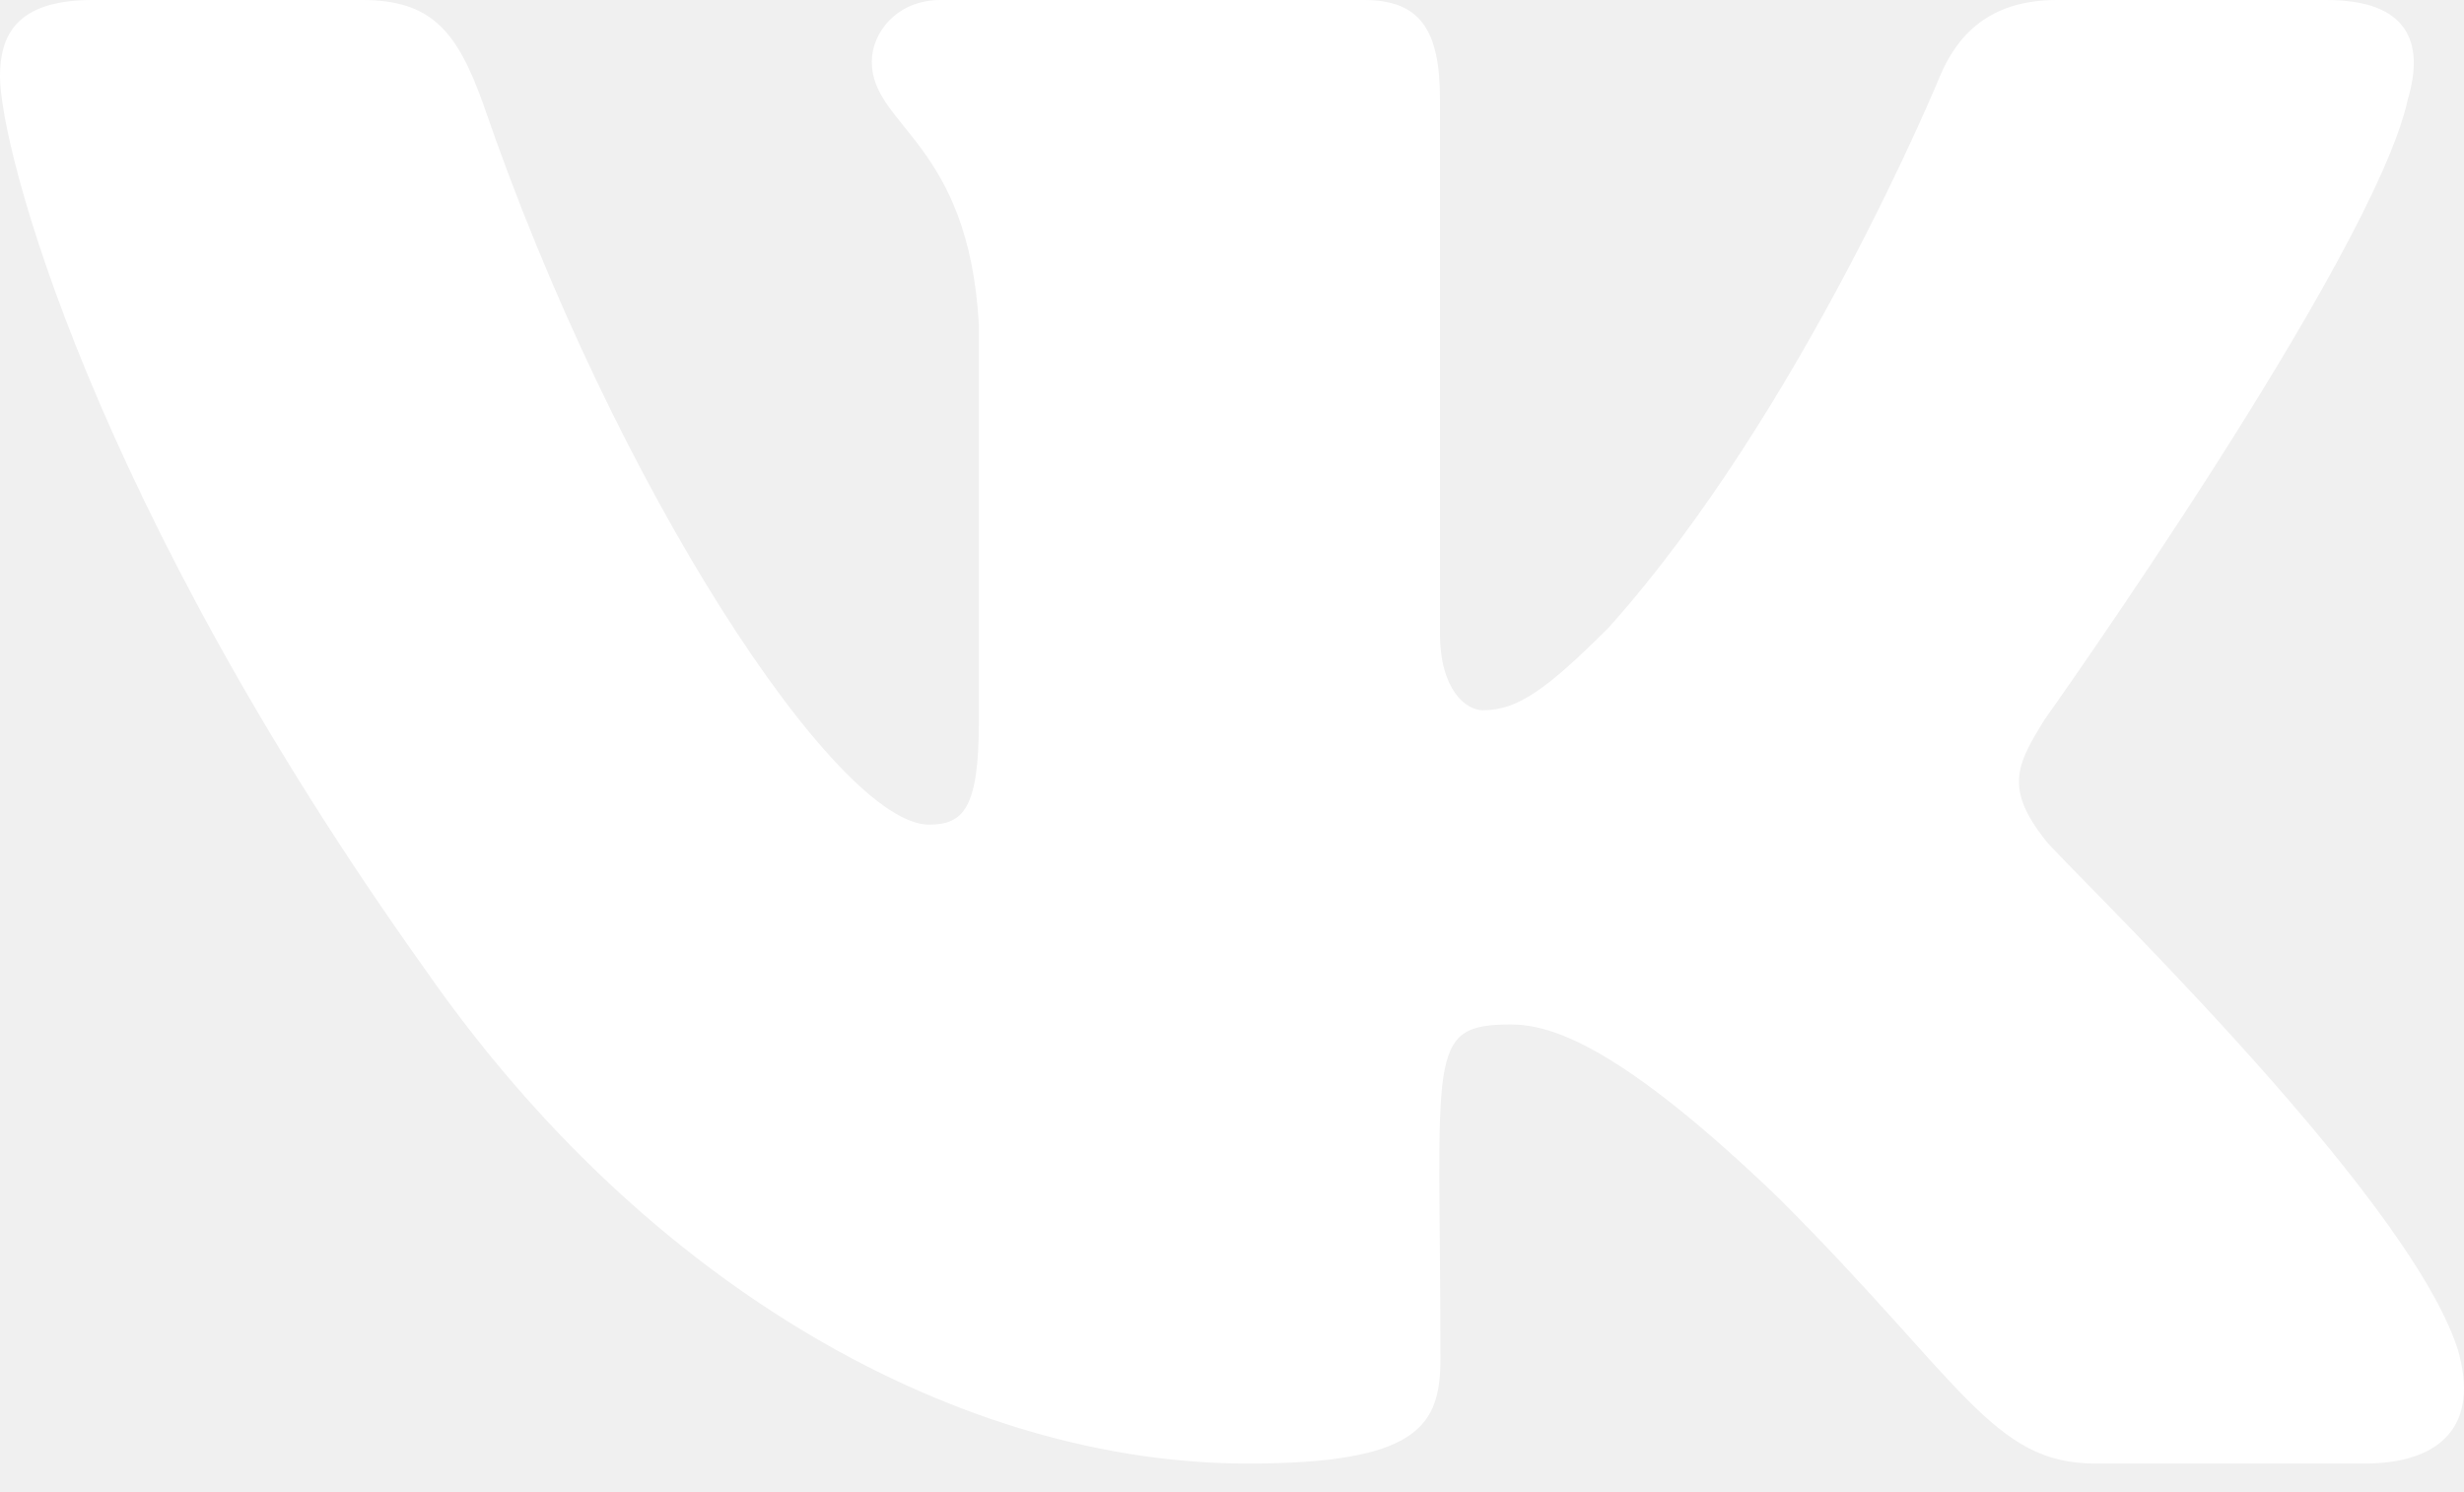
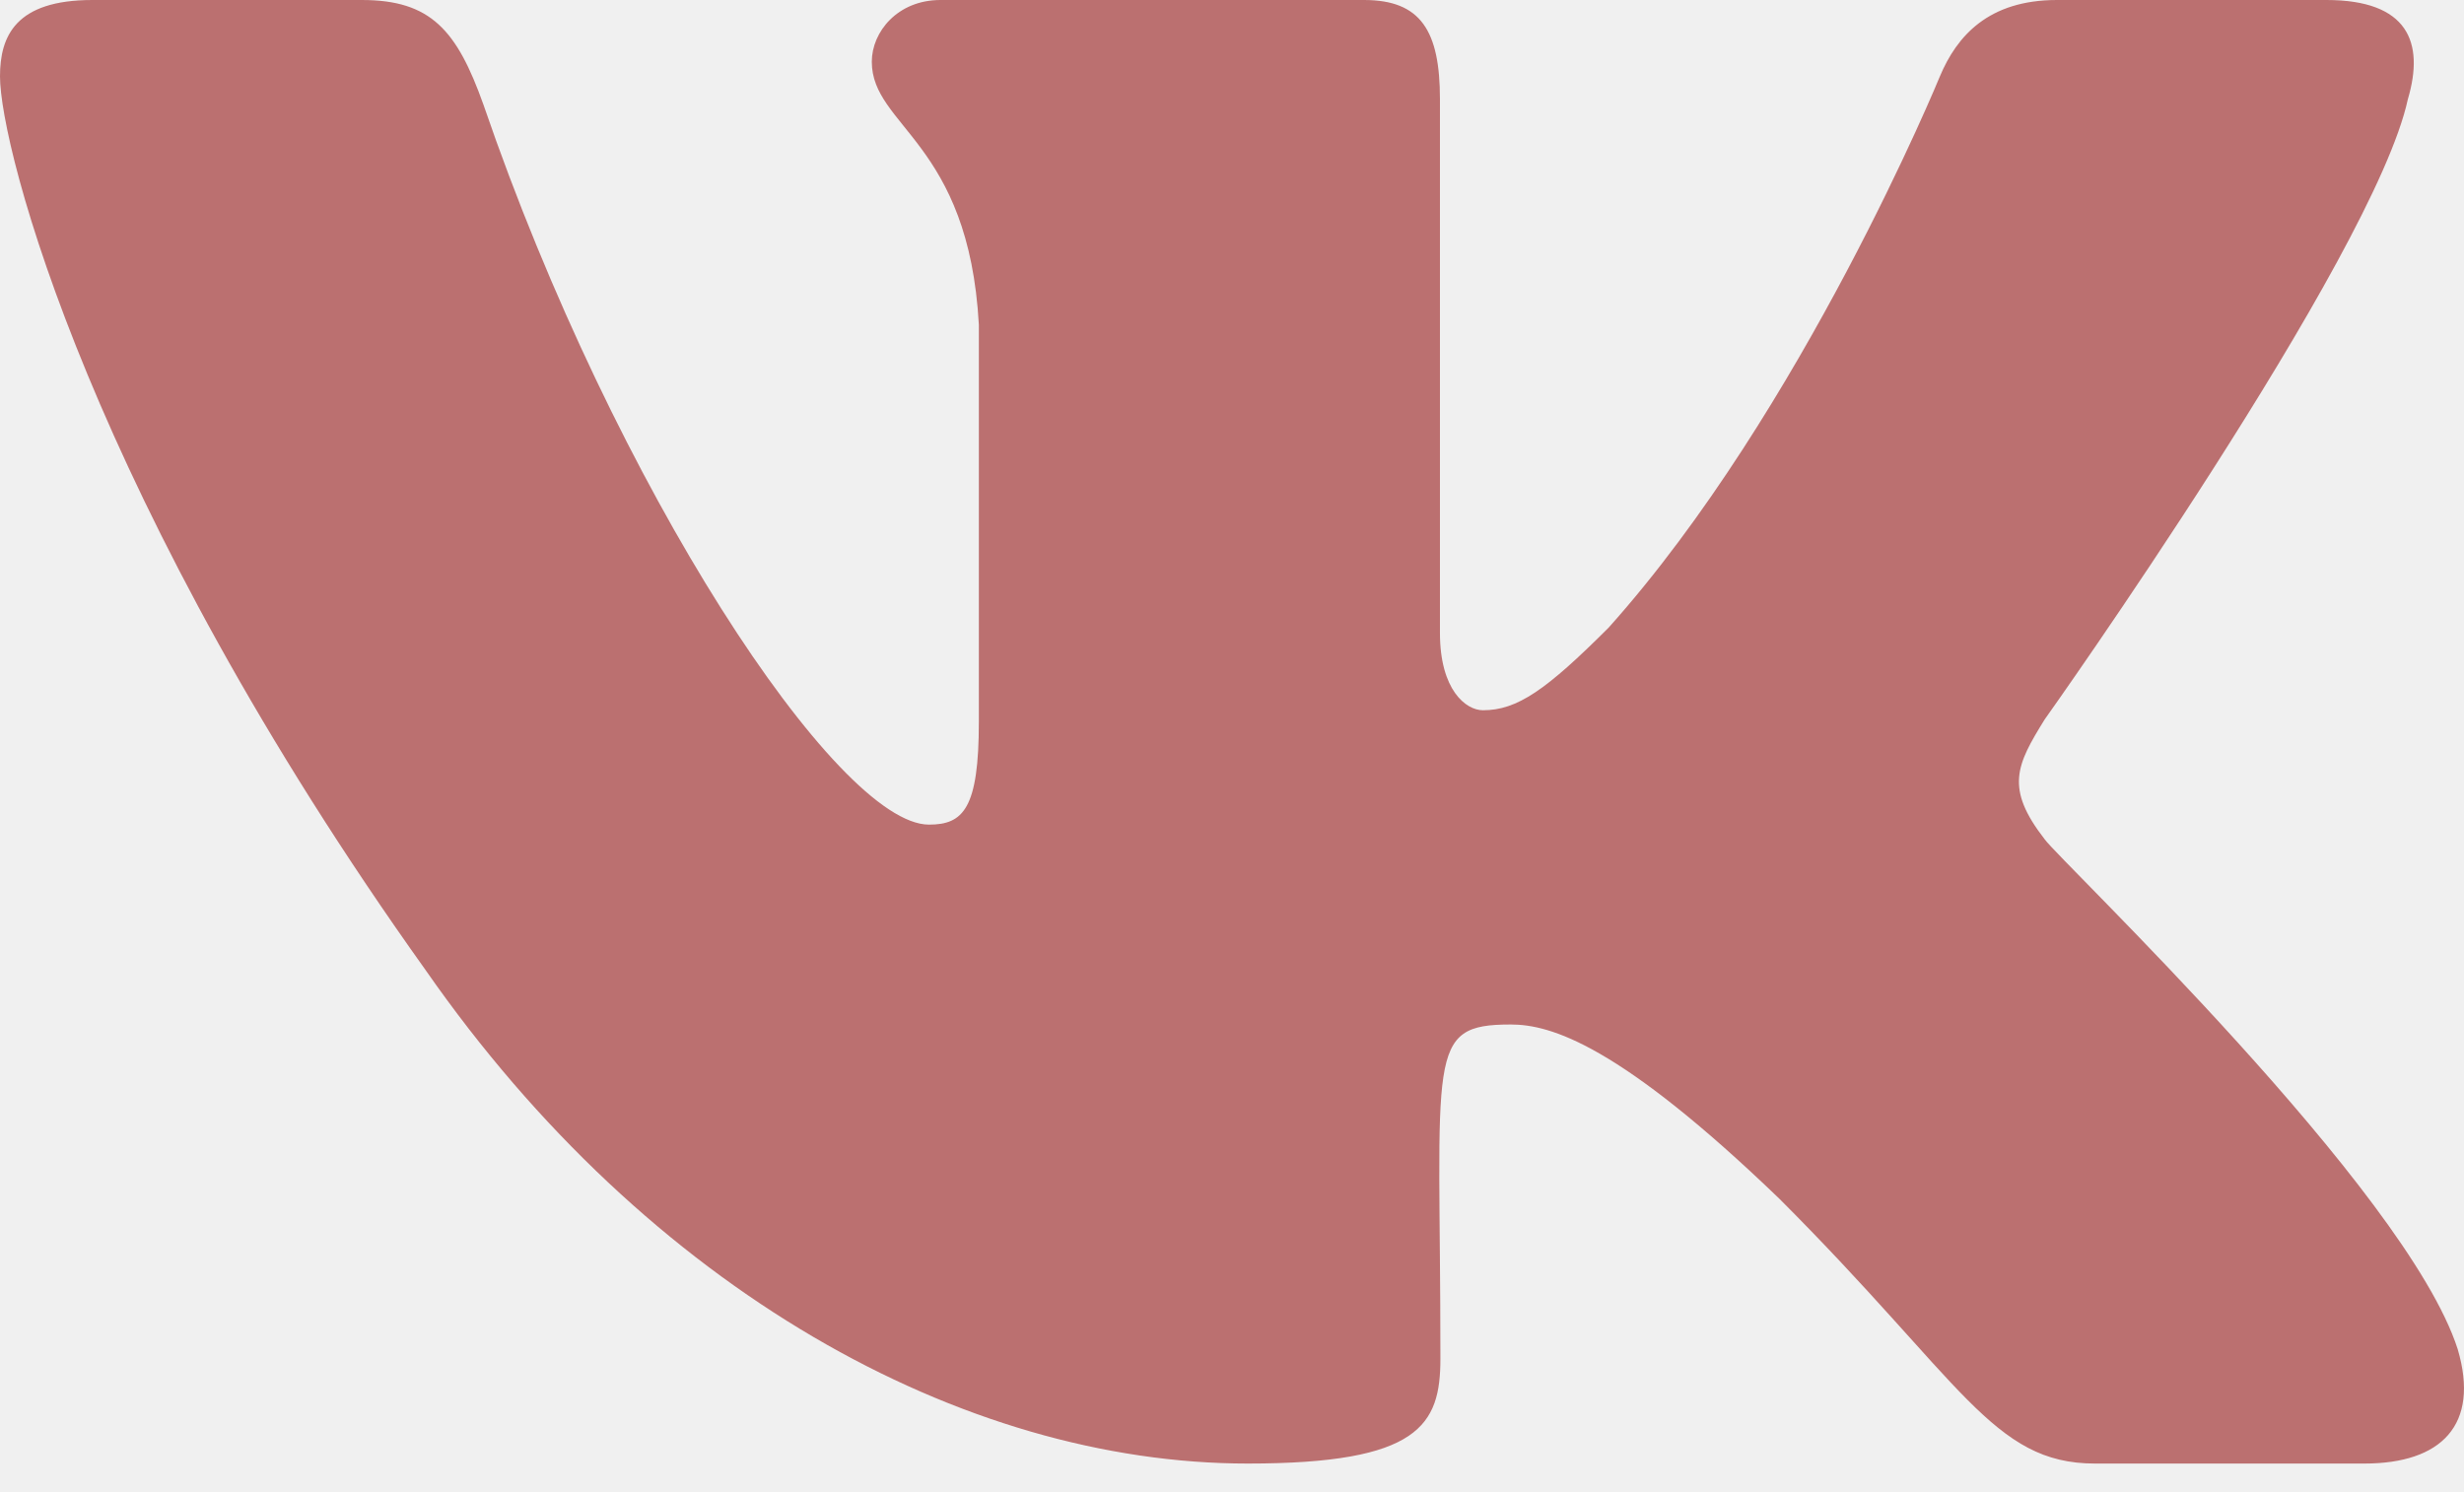
<svg xmlns="http://www.w3.org/2000/svg" width="38" height="23" viewBox="0 0 38 23" fill="none">
-   <path d="M37.134 1.531C37.395 0.649 37.134 0 35.878 0H31.723C30.665 0 30.178 0.557 29.917 1.178C29.917 1.178 27.801 6.335 24.81 9.679C23.844 10.645 23.399 10.955 22.87 10.955C22.609 10.955 22.207 10.645 22.207 9.763V1.531C22.207 0.473 21.911 0 21.036 0H14.504C13.841 0 13.445 0.494 13.445 0.952C13.445 1.954 14.941 2.187 15.096 5.009V11.132C15.096 12.472 14.856 12.719 14.327 12.719C12.916 12.719 9.488 7.541 7.456 1.615C7.047 0.466 6.645 0 5.58 0H1.425C0.24 0 0 0.557 0 1.178C0 2.279 1.411 7.746 6.568 14.969C10.003 19.9 14.842 22.574 19.244 22.574C21.89 22.574 22.214 21.981 22.214 20.958C22.214 16.246 21.974 15.802 23.3 15.802C23.914 15.802 24.972 16.112 27.441 18.489C30.263 21.311 30.729 22.574 32.309 22.574H36.464C37.649 22.574 38.248 21.981 37.903 20.81C37.113 18.348 31.773 13.283 31.533 12.945C30.919 12.155 31.096 11.802 31.533 11.097C31.54 11.089 36.612 3.95 37.134 1.531Z" fill="white" />
+   <g clip-path="url(#clip0_39_52)">
+     <path d="M37.134 1.531C37.395 0.649 37.134 0 35.878 0H31.723C30.665 0 30.178 0.557 29.917 1.178C29.917 1.178 27.801 6.335 24.81 9.679C23.844 10.645 23.399 10.955 22.87 10.955C22.609 10.955 22.207 10.645 22.207 9.763V1.531C22.207 0.473 21.911 0 21.036 0H14.504C13.841 0 13.445 0.494 13.445 0.952C13.445 1.954 14.941 2.187 15.096 5.009V11.132C15.096 12.472 14.856 12.719 14.327 12.719C12.916 12.719 9.488 7.541 7.456 1.615C7.047 0.466 6.645 0 5.58 0H1.425C0.24 0 0 0.557 0 1.178C0 2.279 1.411 7.746 6.568 14.969C10.003 19.9 14.842 22.574 19.244 22.574C21.89 22.574 22.214 21.981 22.214 20.958C22.214 16.246 21.974 15.802 23.3 15.802C23.914 15.802 24.972 16.112 27.441 18.489C30.263 21.311 30.729 22.574 32.309 22.574H36.464C37.649 22.574 38.248 21.981 37.903 20.81C37.113 18.348 31.773 13.283 31.533 12.945C30.919 12.155 31.096 11.802 31.533 11.097C31.54 11.089 36.612 3.95 37.134 1.531Z" fill="#BB7070" />
+   </g>
+   <defs>
+     <clipPath id="clip0_39_52">
+       <rect width="38" height="23" fill="white" />
+     </clipPath>
+   </defs>
</svg>
